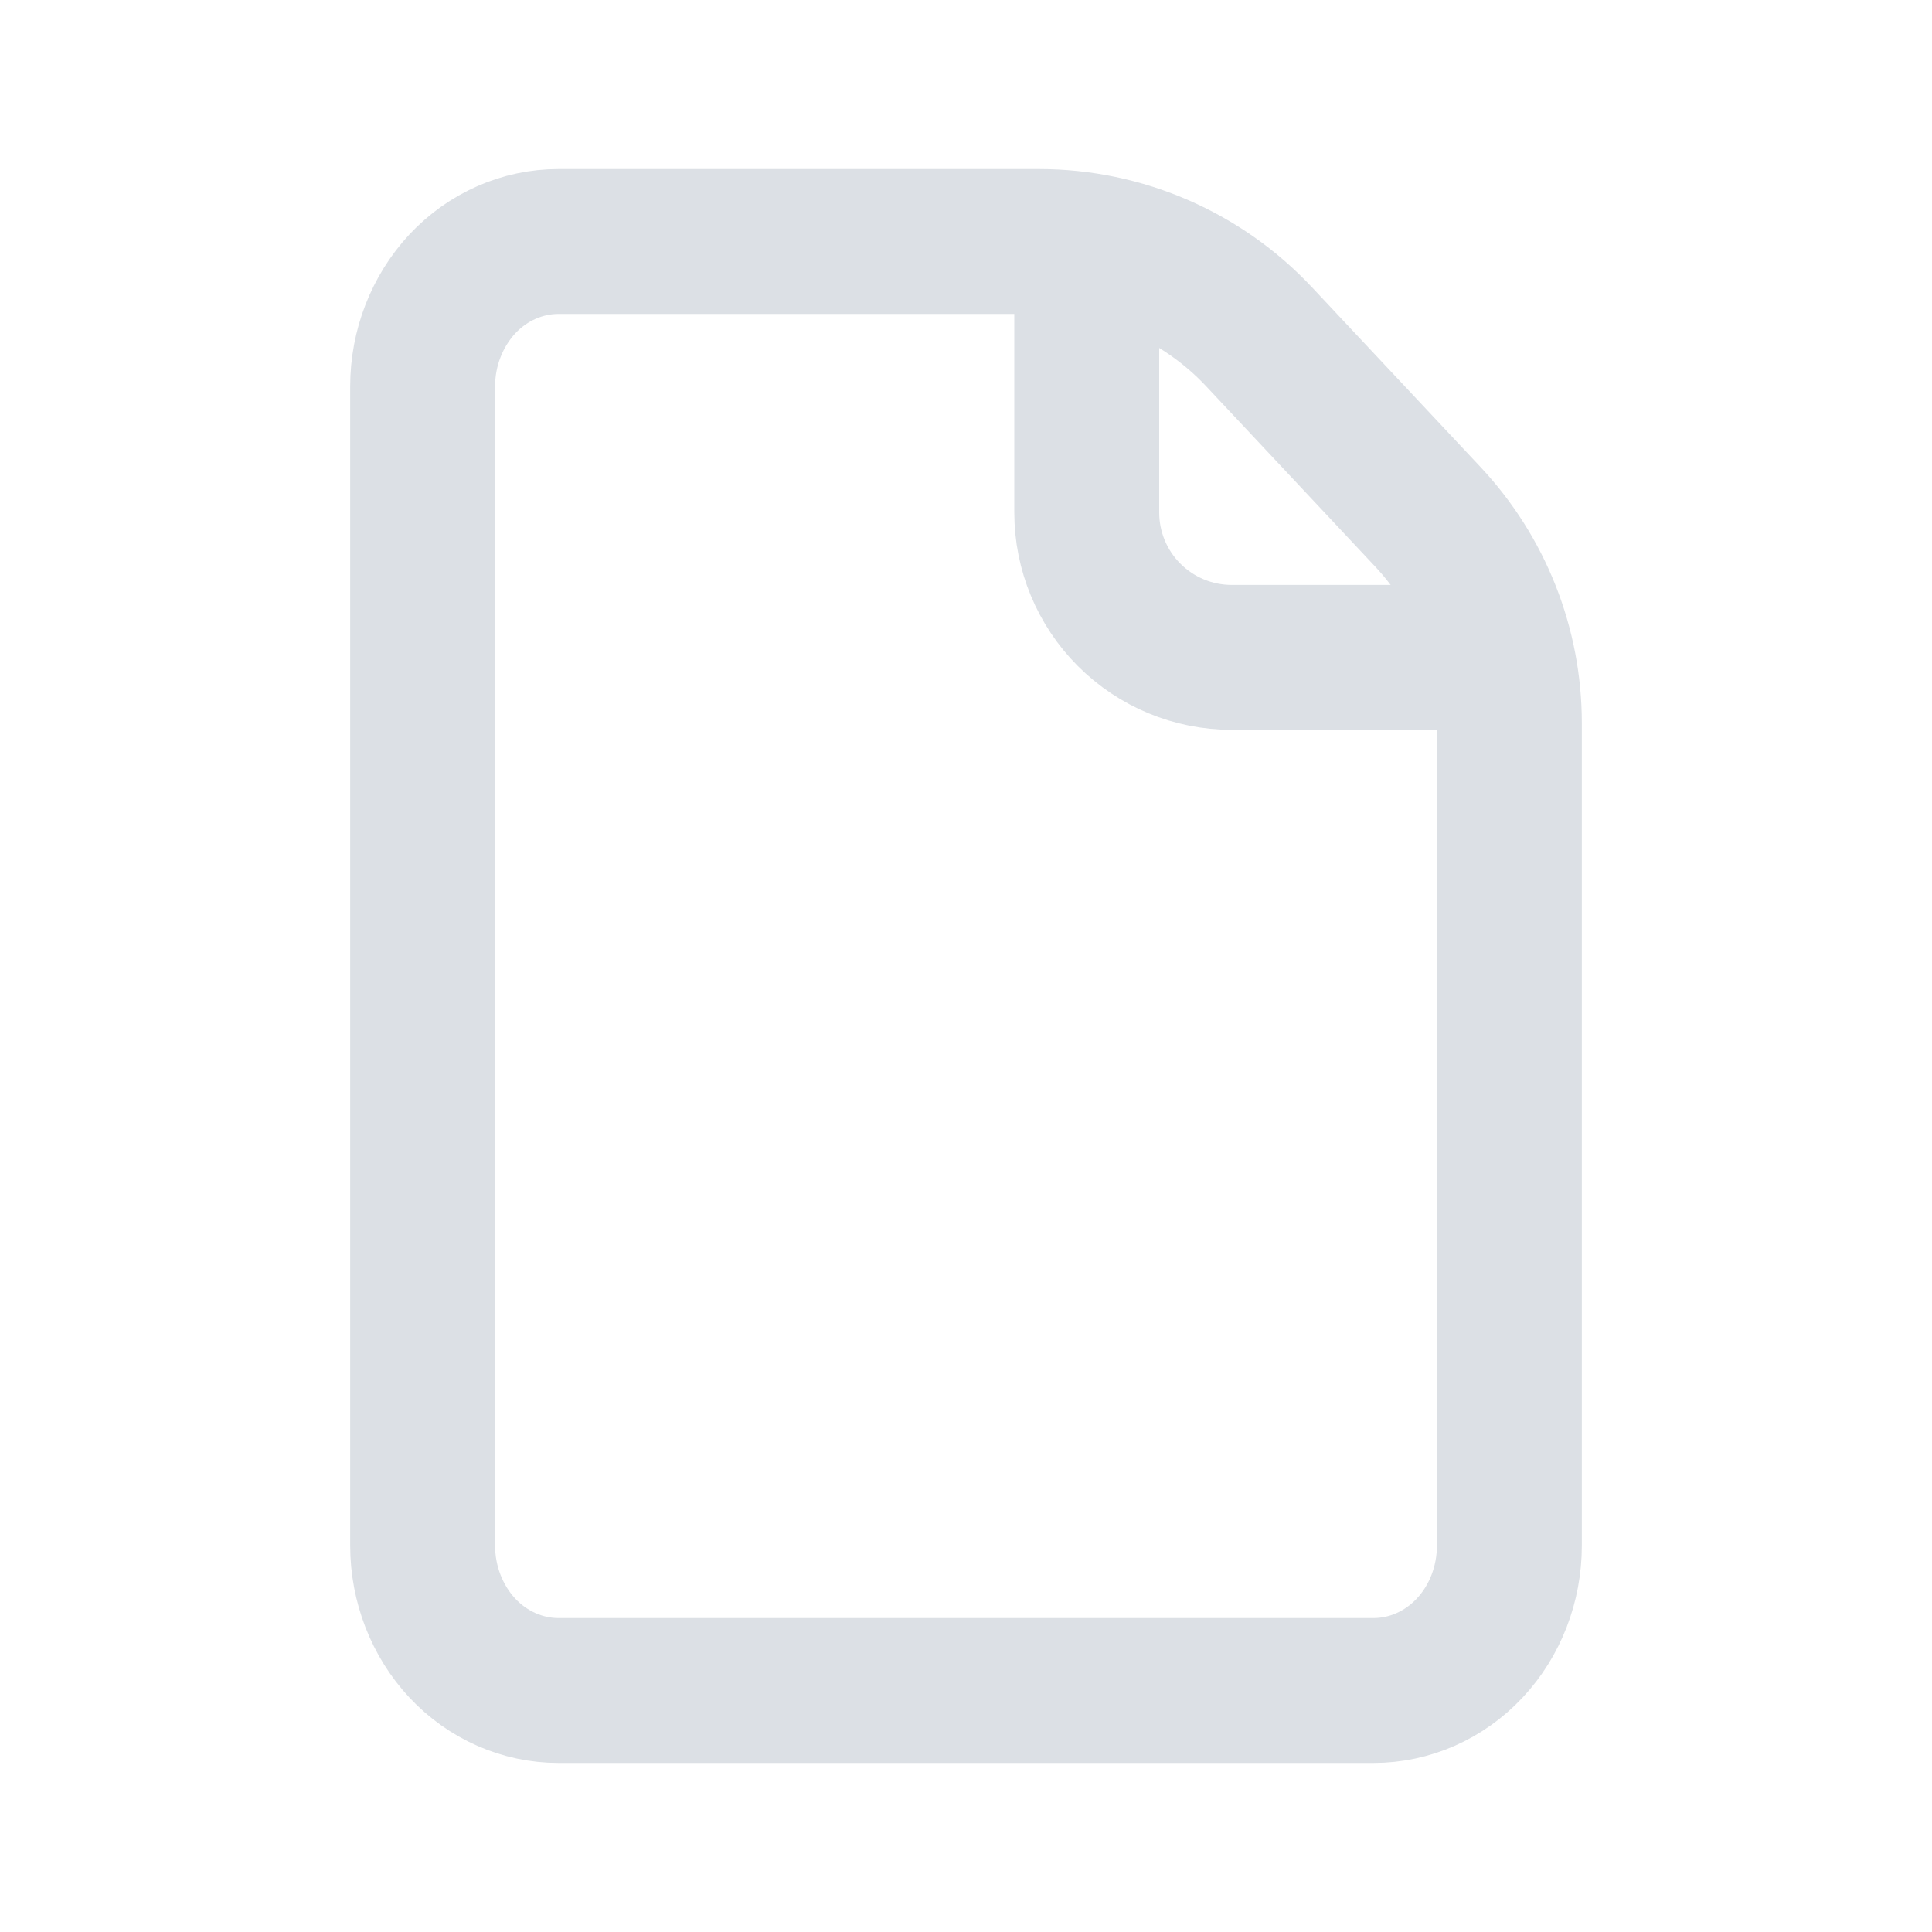
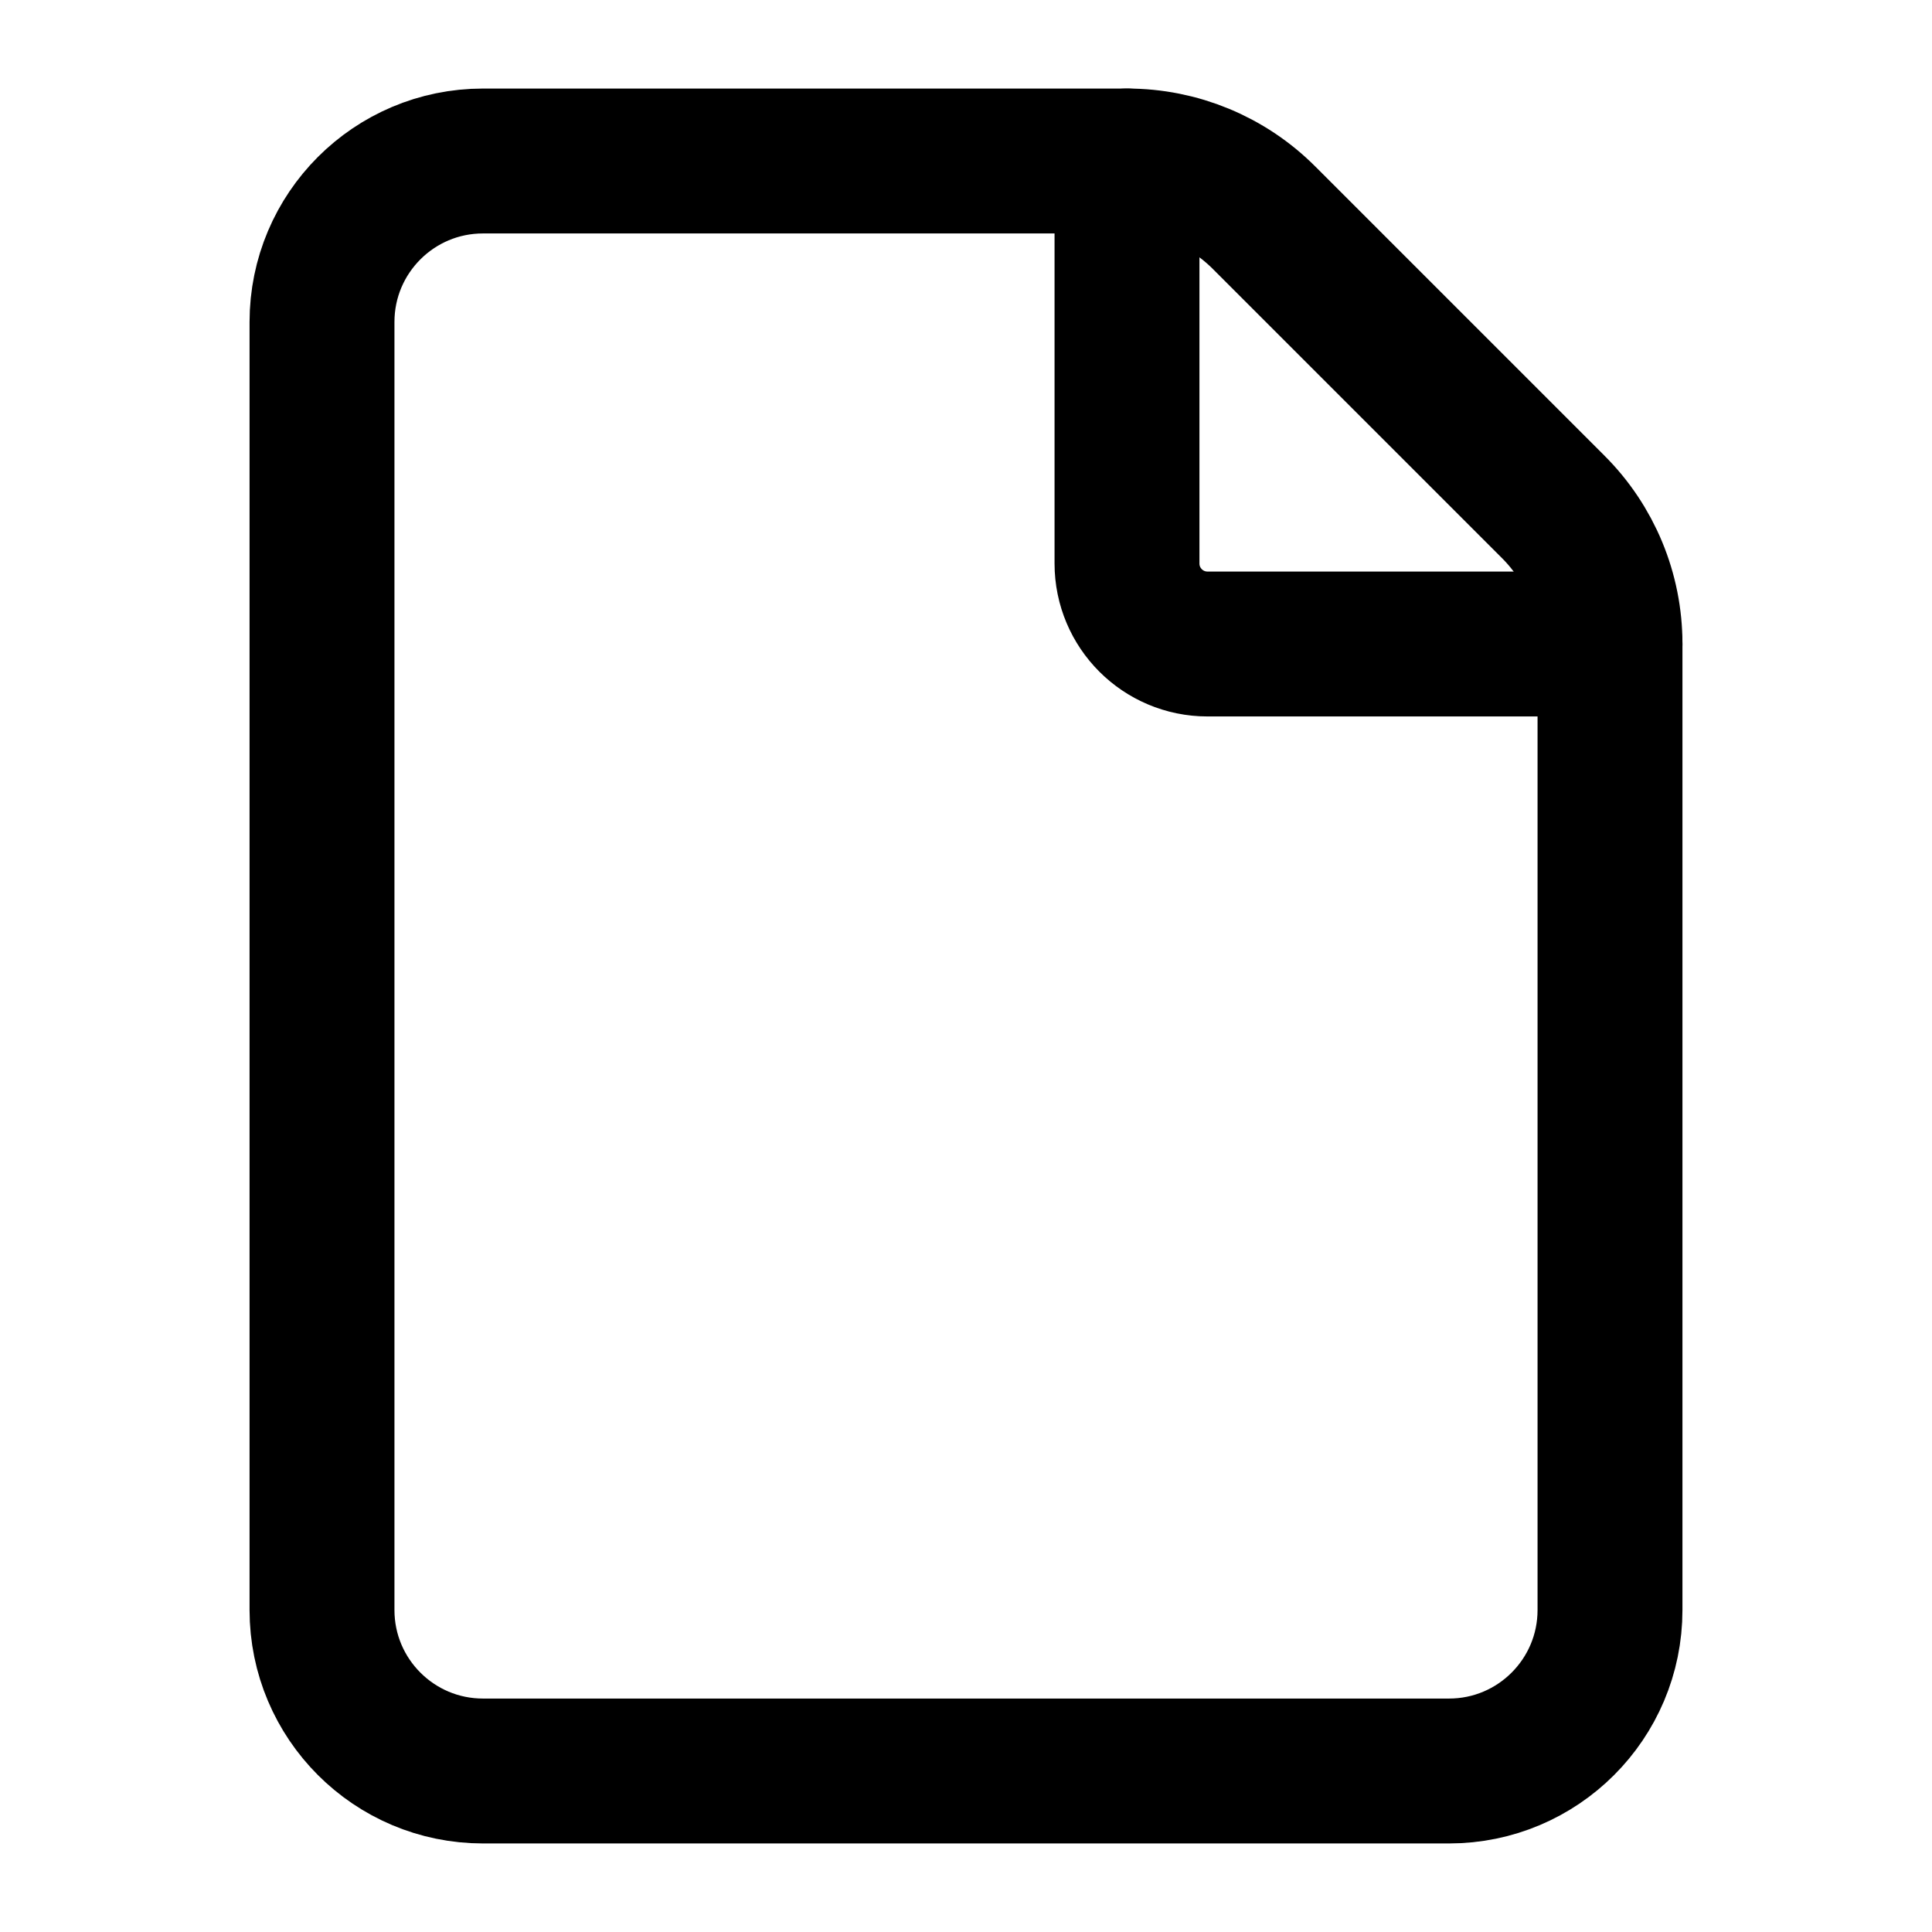
- <svg xmlns="http://www.w3.org/2000/svg" width="16" height="16" viewBox="0 0 16 16" fill="none">
-   <path d="M9 2V4.244C9 4.562 9.126 4.867 9.351 5.092C9.577 5.318 9.882 5.444 10.2 5.444H12.5" stroke="#DCE0E5" stroke-width="1.2" stroke-linejoin="round" />
-   <path d="M10.428 2.79C9.956 2.286 9.295 2 8.604 2H4.625C4.327 2 4.04 2.126 3.829 2.351C3.619 2.577 3.5 2.882 3.5 3.2V12.8C3.5 13.118 3.619 13.424 3.829 13.649C4.04 13.874 4.327 14 4.625 14H11.375C11.673 14 11.96 13.874 12.171 13.649C12.382 13.424 12.5 13.118 12.5 12.8V5.989C12.5 5.353 12.258 4.742 11.824 4.279L10.428 2.79Z" stroke="#DCE0E5" stroke-width="1.2" stroke-linecap="round" stroke-linejoin="round" />
+ <svg xmlns="http://www.w3.org/2000/svg" width="24" height="24" viewBox="0 0 24 24" fill="none" stroke="currentColor" stroke-width="1.8" stroke-linecap="round" stroke-linejoin="round">
+   <path d="M6 22a2 2 0 0 1-2-2V4a2 2 0 0 1 2-2h8a2.4 2.4 0 0 1 1.704.706l3.588 3.588A2.4 2.4 0 0 1 20 8v12a2 2 0 0 1-2 2z" />
+   <path d="M14 2v5a1 1 0 0 0 1 1h5" />
</svg>
